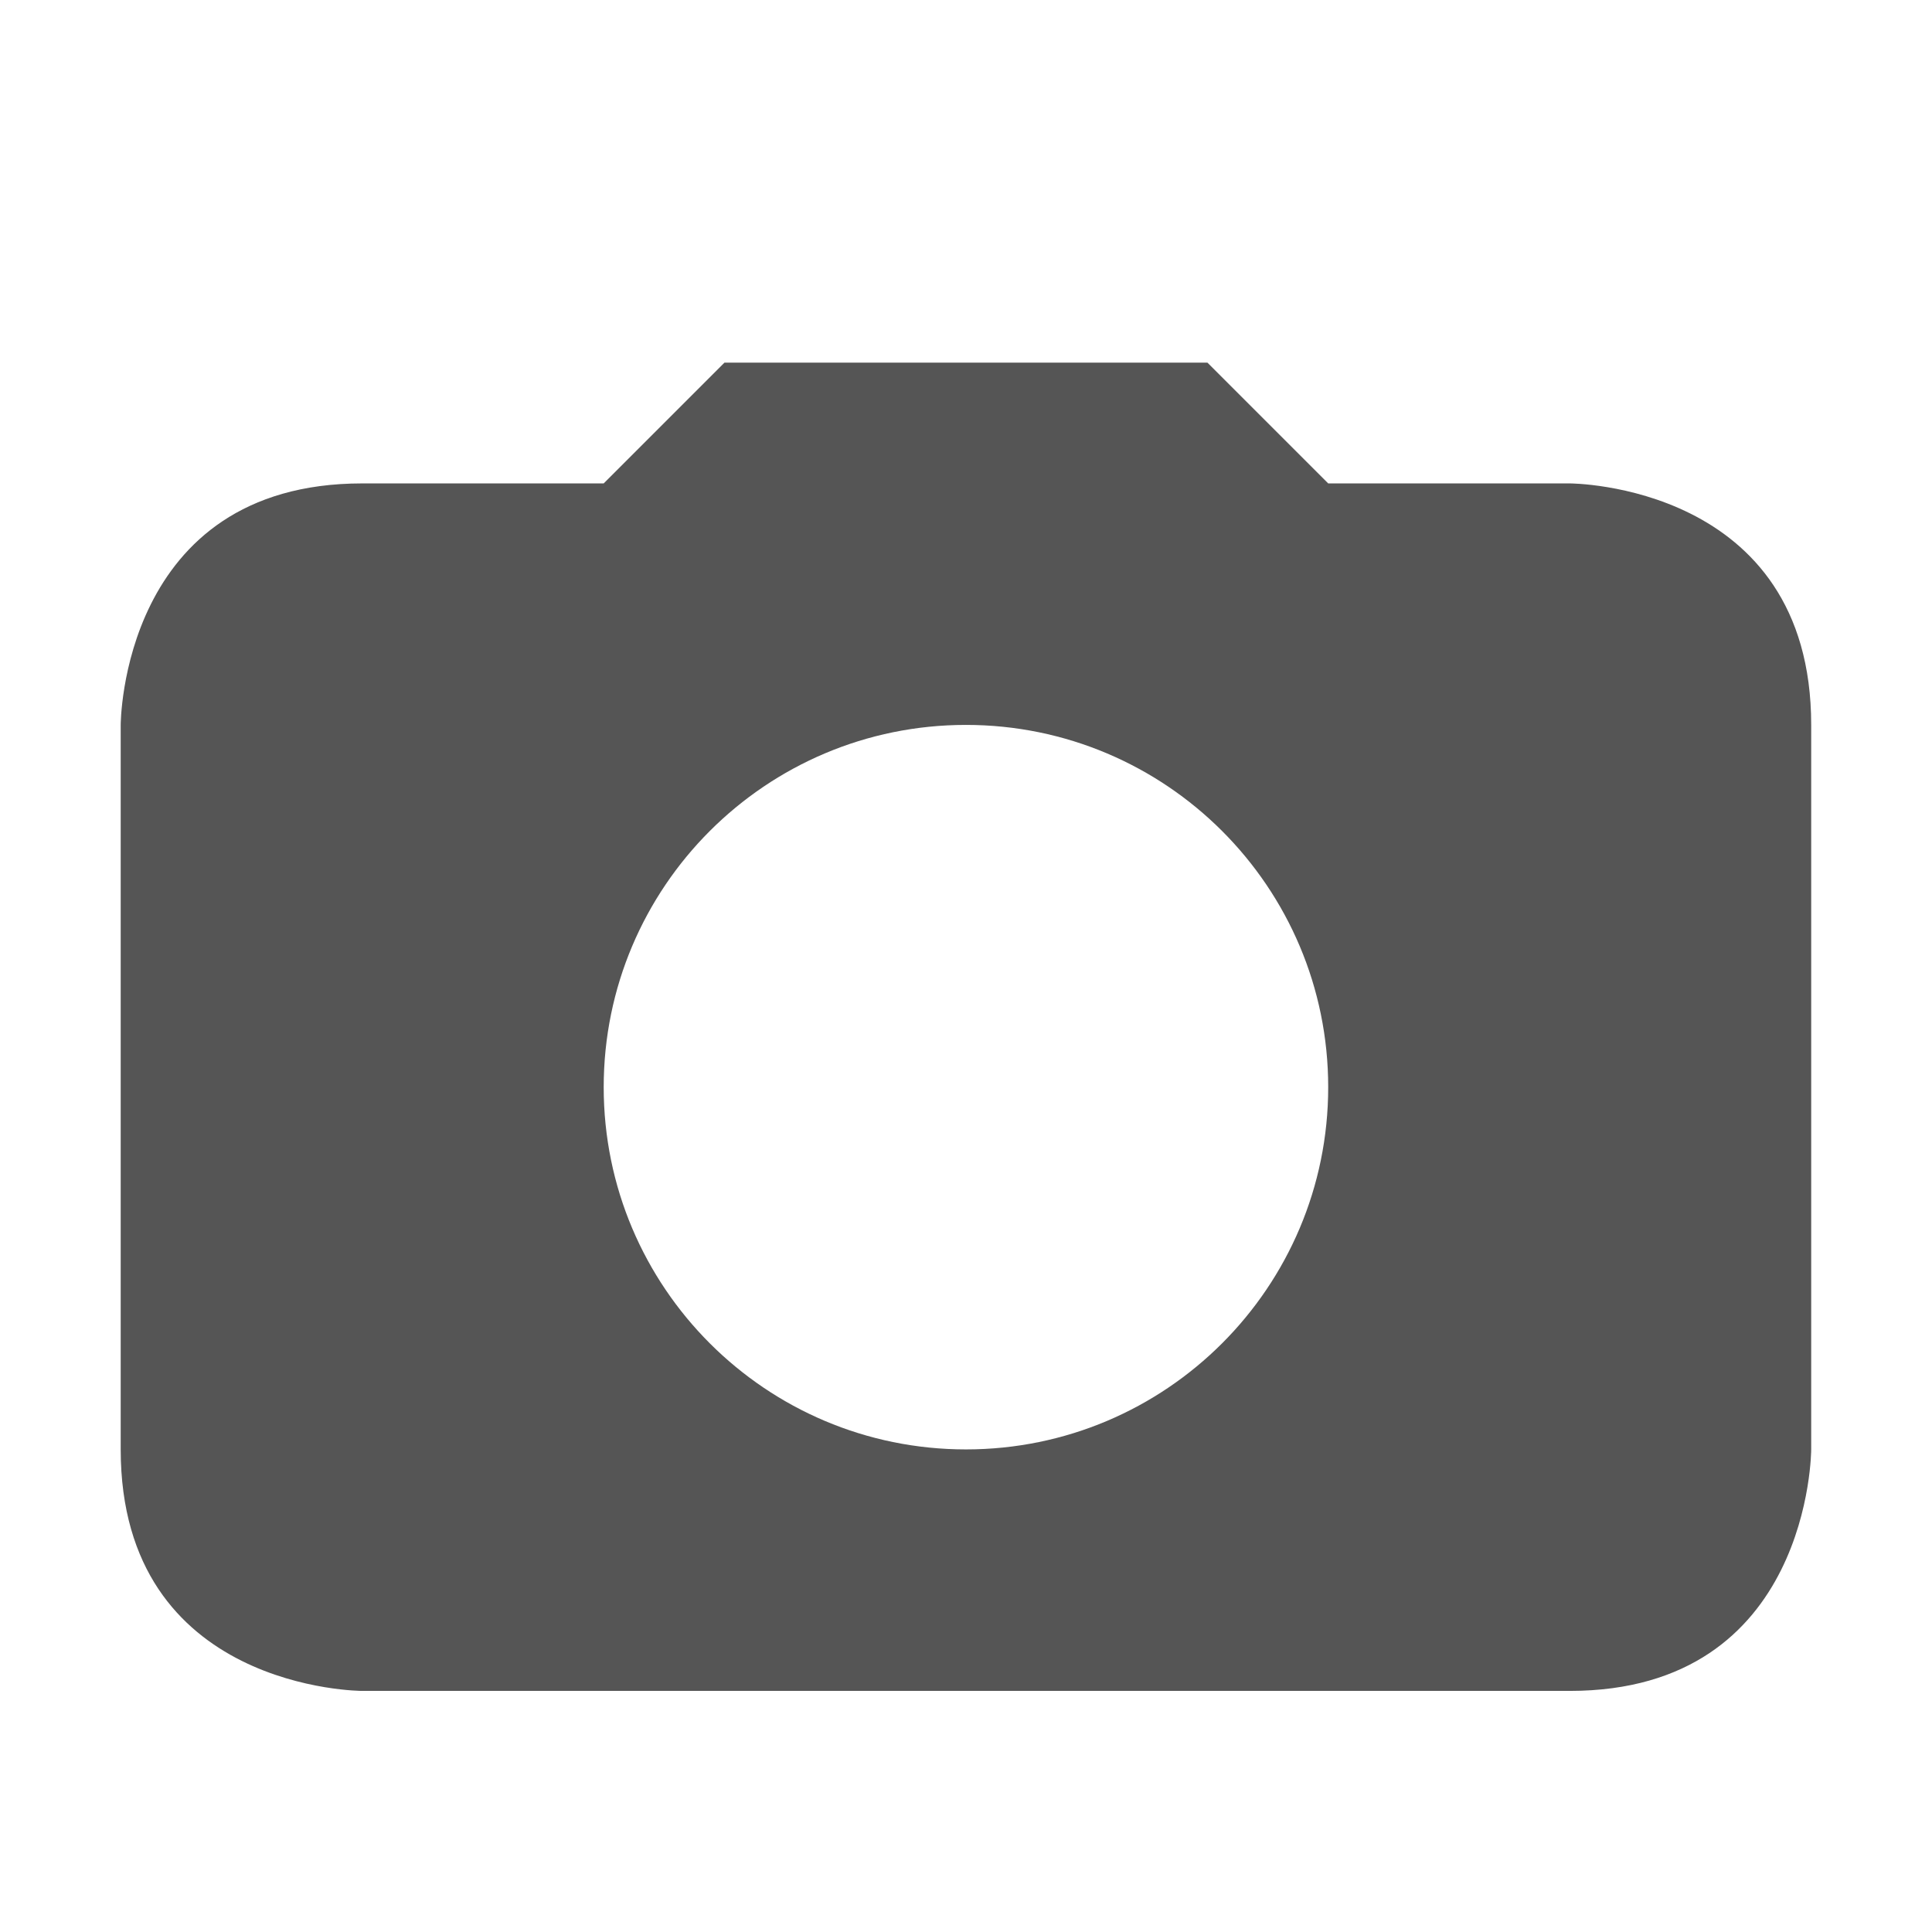
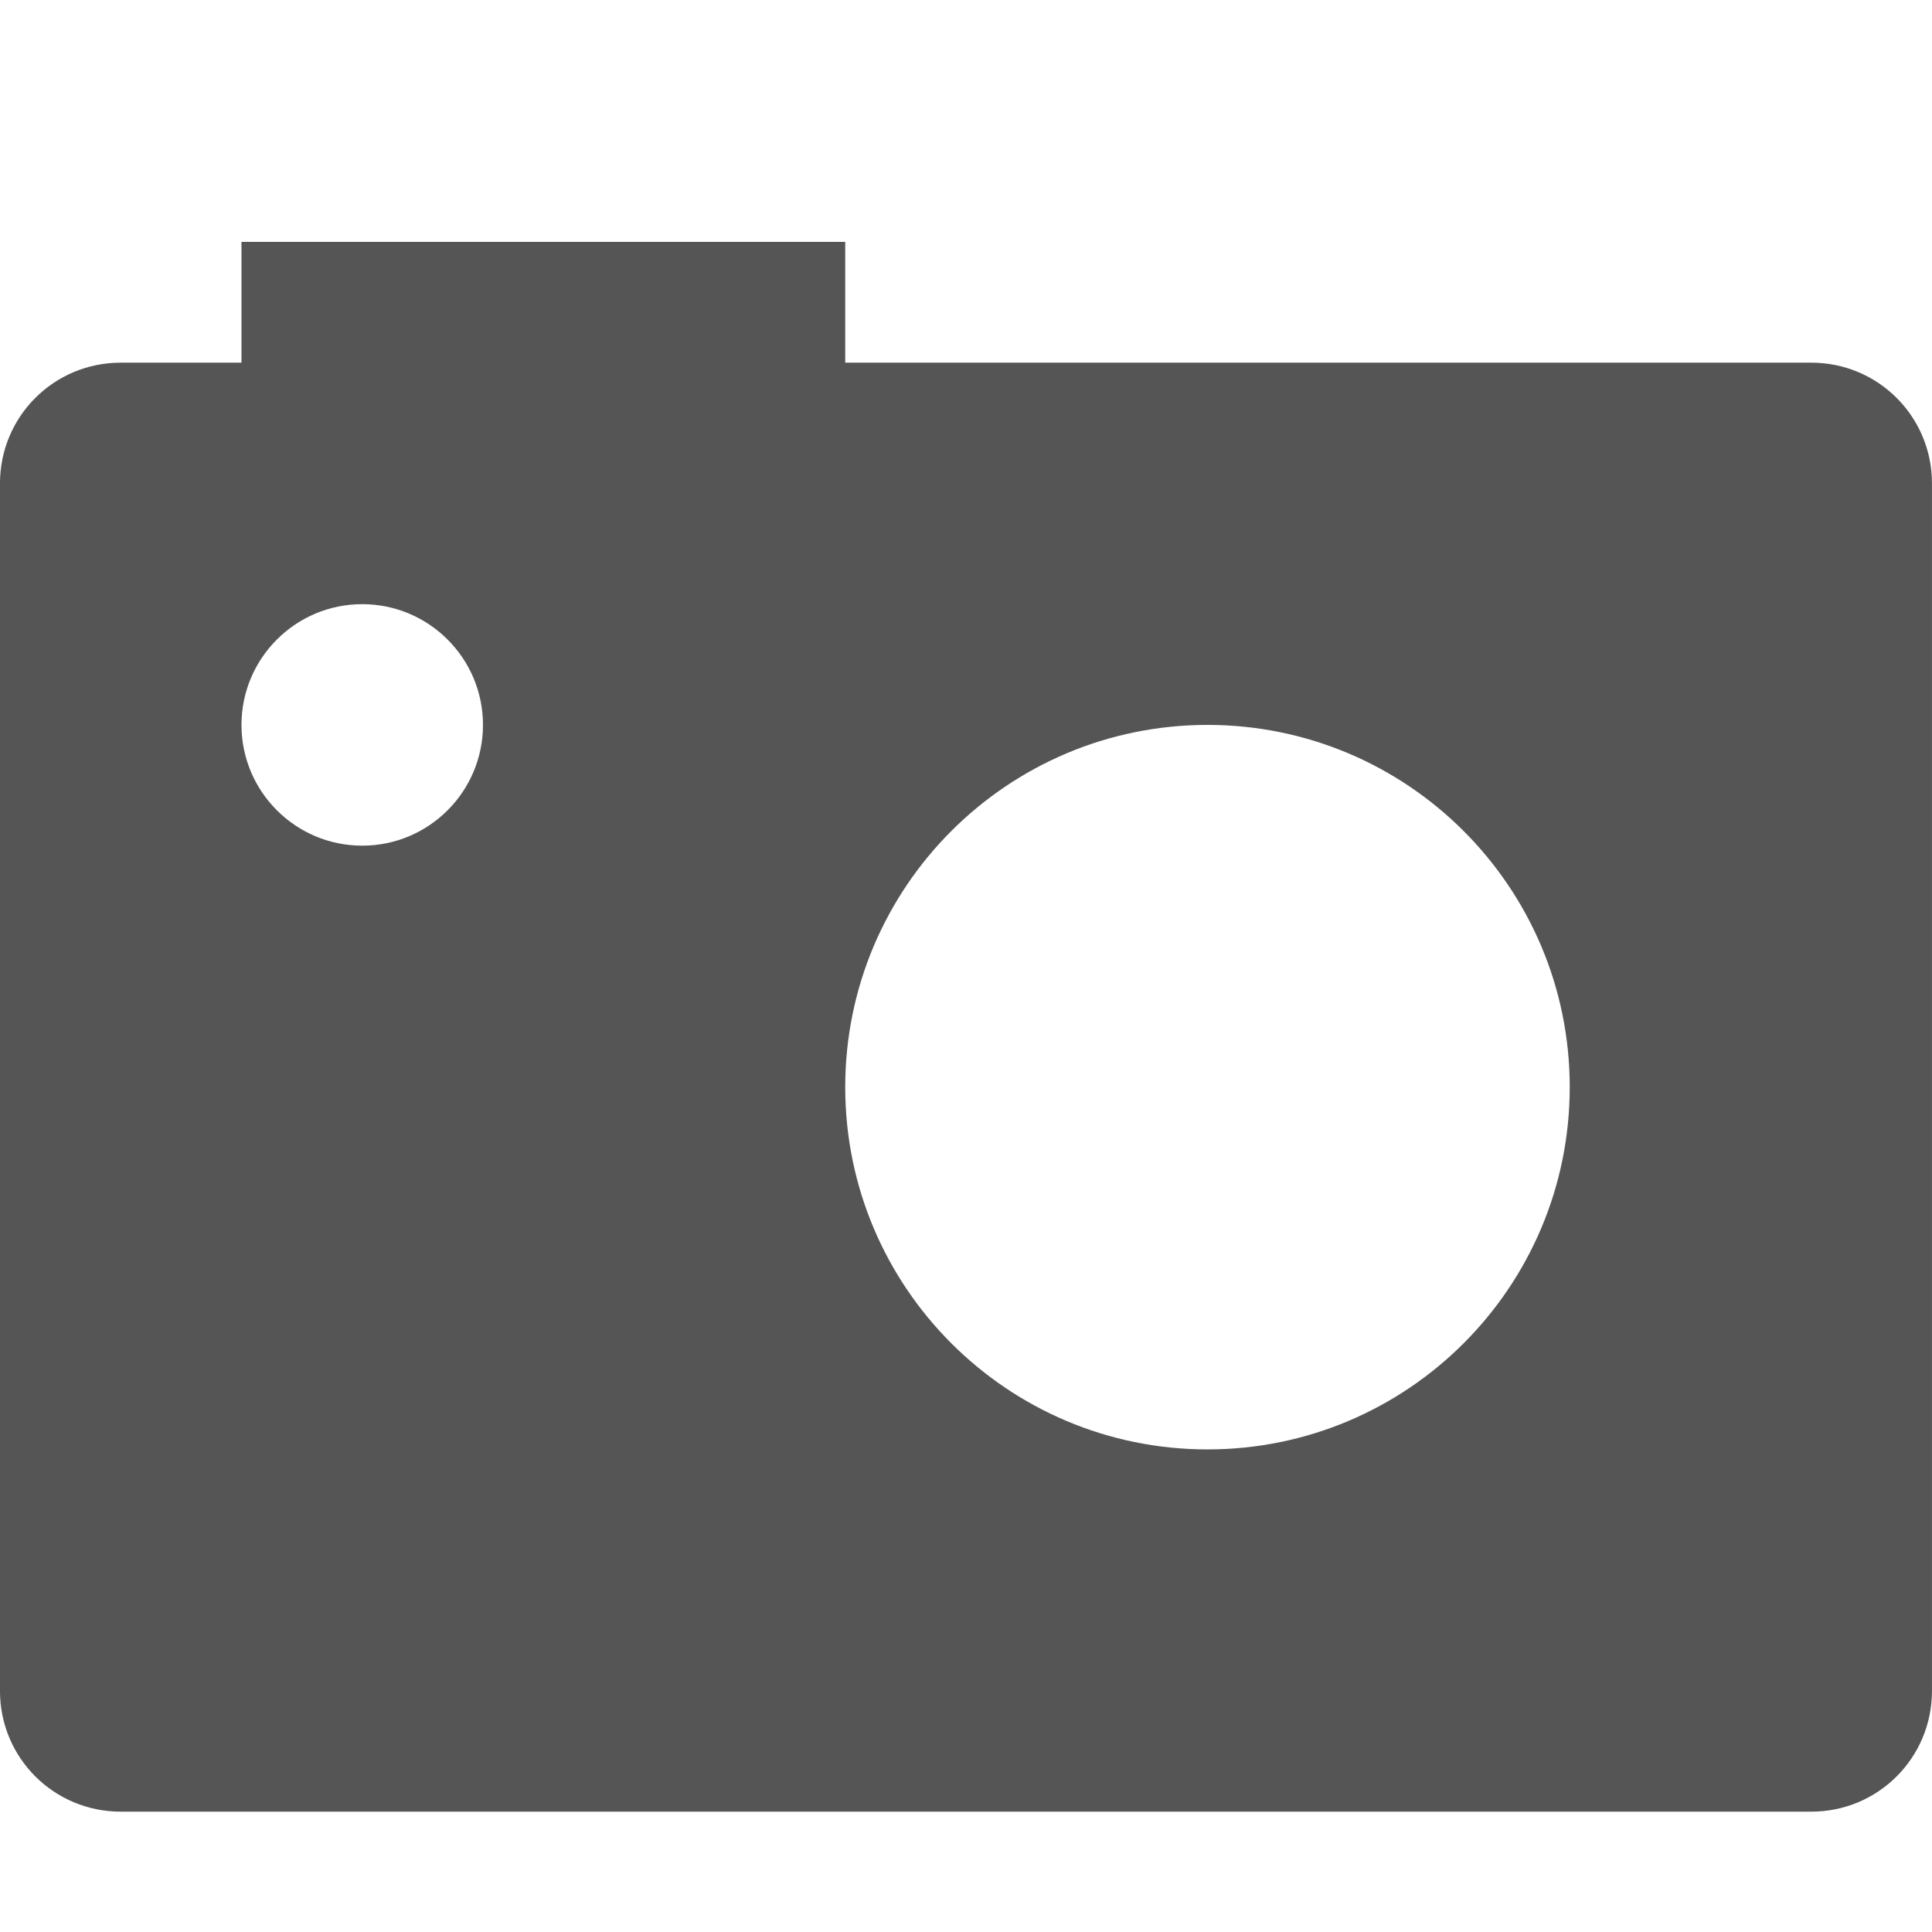
<svg xmlns="http://www.w3.org/2000/svg" xmlns:ns1="http://www.openswatchbook.org/uri/2009/osb" height="16" id="svg7384" style="enable-background:new" version="1.1" width="16">
  <defs id="defs7386">
+     <linearGradient id="linearGradient6882" ns1:paint="solid">
+       <stop id="stop6884" offset="0" style="stop-color:#555555;stop-opacity:1;" />
+     </linearGradient>
    <linearGradient id="linearGradient5606" ns1:paint="solid">
      <stop id="stop5608" offset="0" style="stop-color:#000000;stop-opacity:1;" />
    </linearGradient>
    <filter id="filter7554" style="color-interpolation-filters:sRGB">
      <feBlend id="feBlend7556" in2="BackgroundImage" mode="darken" />
    </filter>
  </defs>
-   <g id="layer9" style="display:inline" transform="translate(-585.0004,159.0034)" />
-   <g id="layer10" style="display:inline;filter:url(#filter7554)" transform="translate(-585.0004,159.0034)">
-     <path d="m 591,-156 -1,1 -2,0 c -2,0 -2,2 -2,2 l 0,6 c 0,2 2,2 2,2 l 10,0 c 2,0 2,-2 2,-2 l 0,-6 c 0,-2 -2,-2 -2,-2 l -2,0 -1,-1 z m 2,3 c 1.657,0 3,1.343 3,3 0,1.657 -1.343,3 -3,3 -1.657,0 -3,-1.343 -3,-3 0,-1.657 1.343,-3 3,-3 z" id="rect5238" style="color:#bebebe;display:inline;overflow:visible;visibility:visible;fill:#555555;fill-opacity:1;fill-rule:nonzero;stroke:none;stroke-width:3;marker:none;enable-background:accumulate" />
+   <g id="layer9" style="display:inline" transform="translate(-585.0002,159.0034)" />
+   <g id="layer10" style="display:inline;filter:url(#filter7554)" transform="translate(-585.0002,159.0034)">
+     <path d="m 587,-157 0,1 -1,0 c -0.554,0 -1,0.446 -1,1 l 0,10 c 0,0.554 0.446,1 1,1 l 14,0 c 0.554,0 1,-0.446 1,-1 l 0,-10 c 0,-0.554 -0.446,-1 -1,-1 l -8,0 0,-1 -5,0 z m 1,3 c 0.552,0 1,0.448 1,1 0,0.552 -0.448,1 -1,1 -0.552,0 -1,-0.448 -1,-1 0,-0.552 0.448,-1 1,-1 z m 7,1 a 3,3 0 0 1 3,3 3,3 0 0 1 -3,3 3,3 0 0 1 -3,-3 3,3 0 0 1 3,-3 z" id="rect4539" style="display:inline;opacity:1;fill:#555555;fill-opacity:1;stroke:none;stroke-width:8;stroke-linecap:round;stroke-linejoin:miter;stroke-miterlimit:4;stroke-dasharray:none;stroke-opacity:1;enable-background:new" />
  </g>
-   <g id="layer1" style="display:inline" transform="translate(-344.0002,-457.9966)" />
-   <g id="layer14" style="display:inline" transform="translate(-585.0004,159.0034)" />
-   <g id="layer15" style="display:inline" transform="translate(-585.0004,159.0034)" />
-   <g id="g71291" style="display:inline" transform="translate(-585.0004,159.0034)" />
-   <g id="layer2" style="display:inline" transform="translate(-344.0002,-307.9966)" />
-   <g id="layer12" style="display:inline" transform="translate(-585.0004,159.0034)" />
+   <g id="layer1" style="display:inline" transform="translate(-344,-457.9966)" />
+   <g id="layer14" style="display:inline" transform="translate(-585.0002,159.0034)" />
+   <g id="layer15" style="display:inline" transform="translate(-585.0002,159.0034)" />
+   <g id="g71291" style="display:inline" transform="translate(-585.0002,159.0034)" />
+   <g id="layer2" style="display:inline" transform="translate(-344,-307.9966)" />
+   <g id="layer12" style="display:inline" transform="translate(-585.0002,159.0034)" />
</svg>
